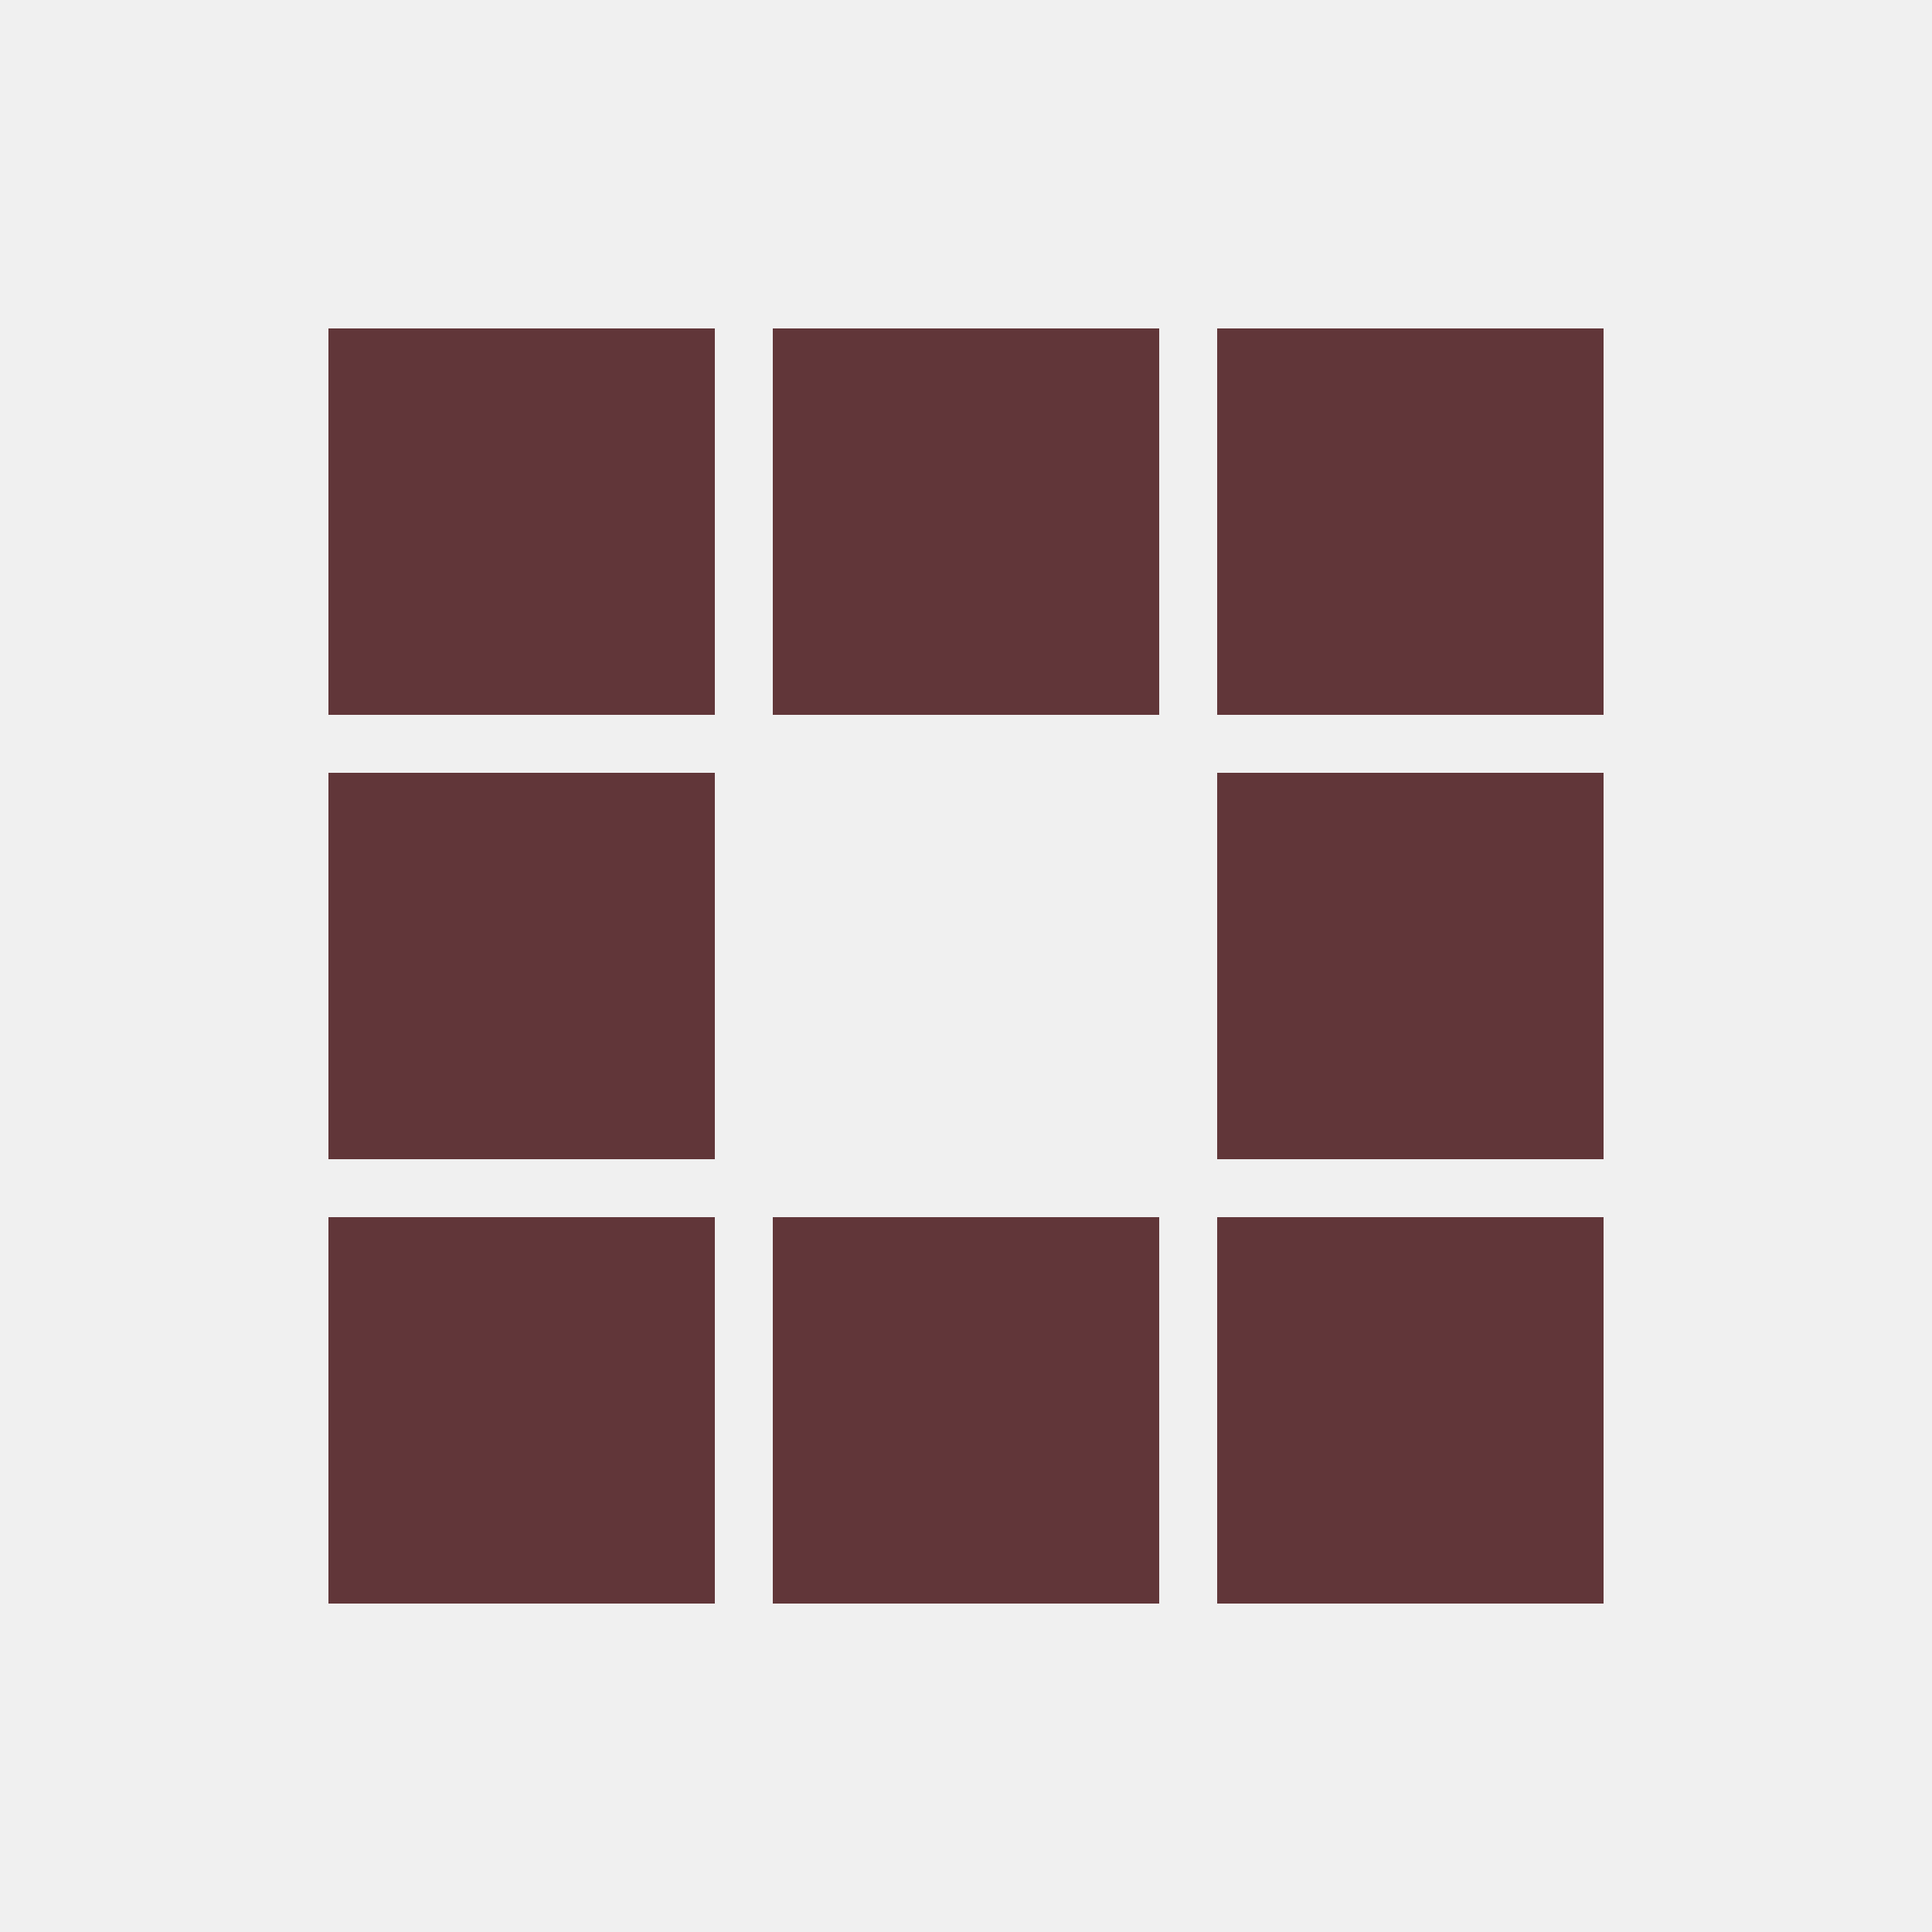
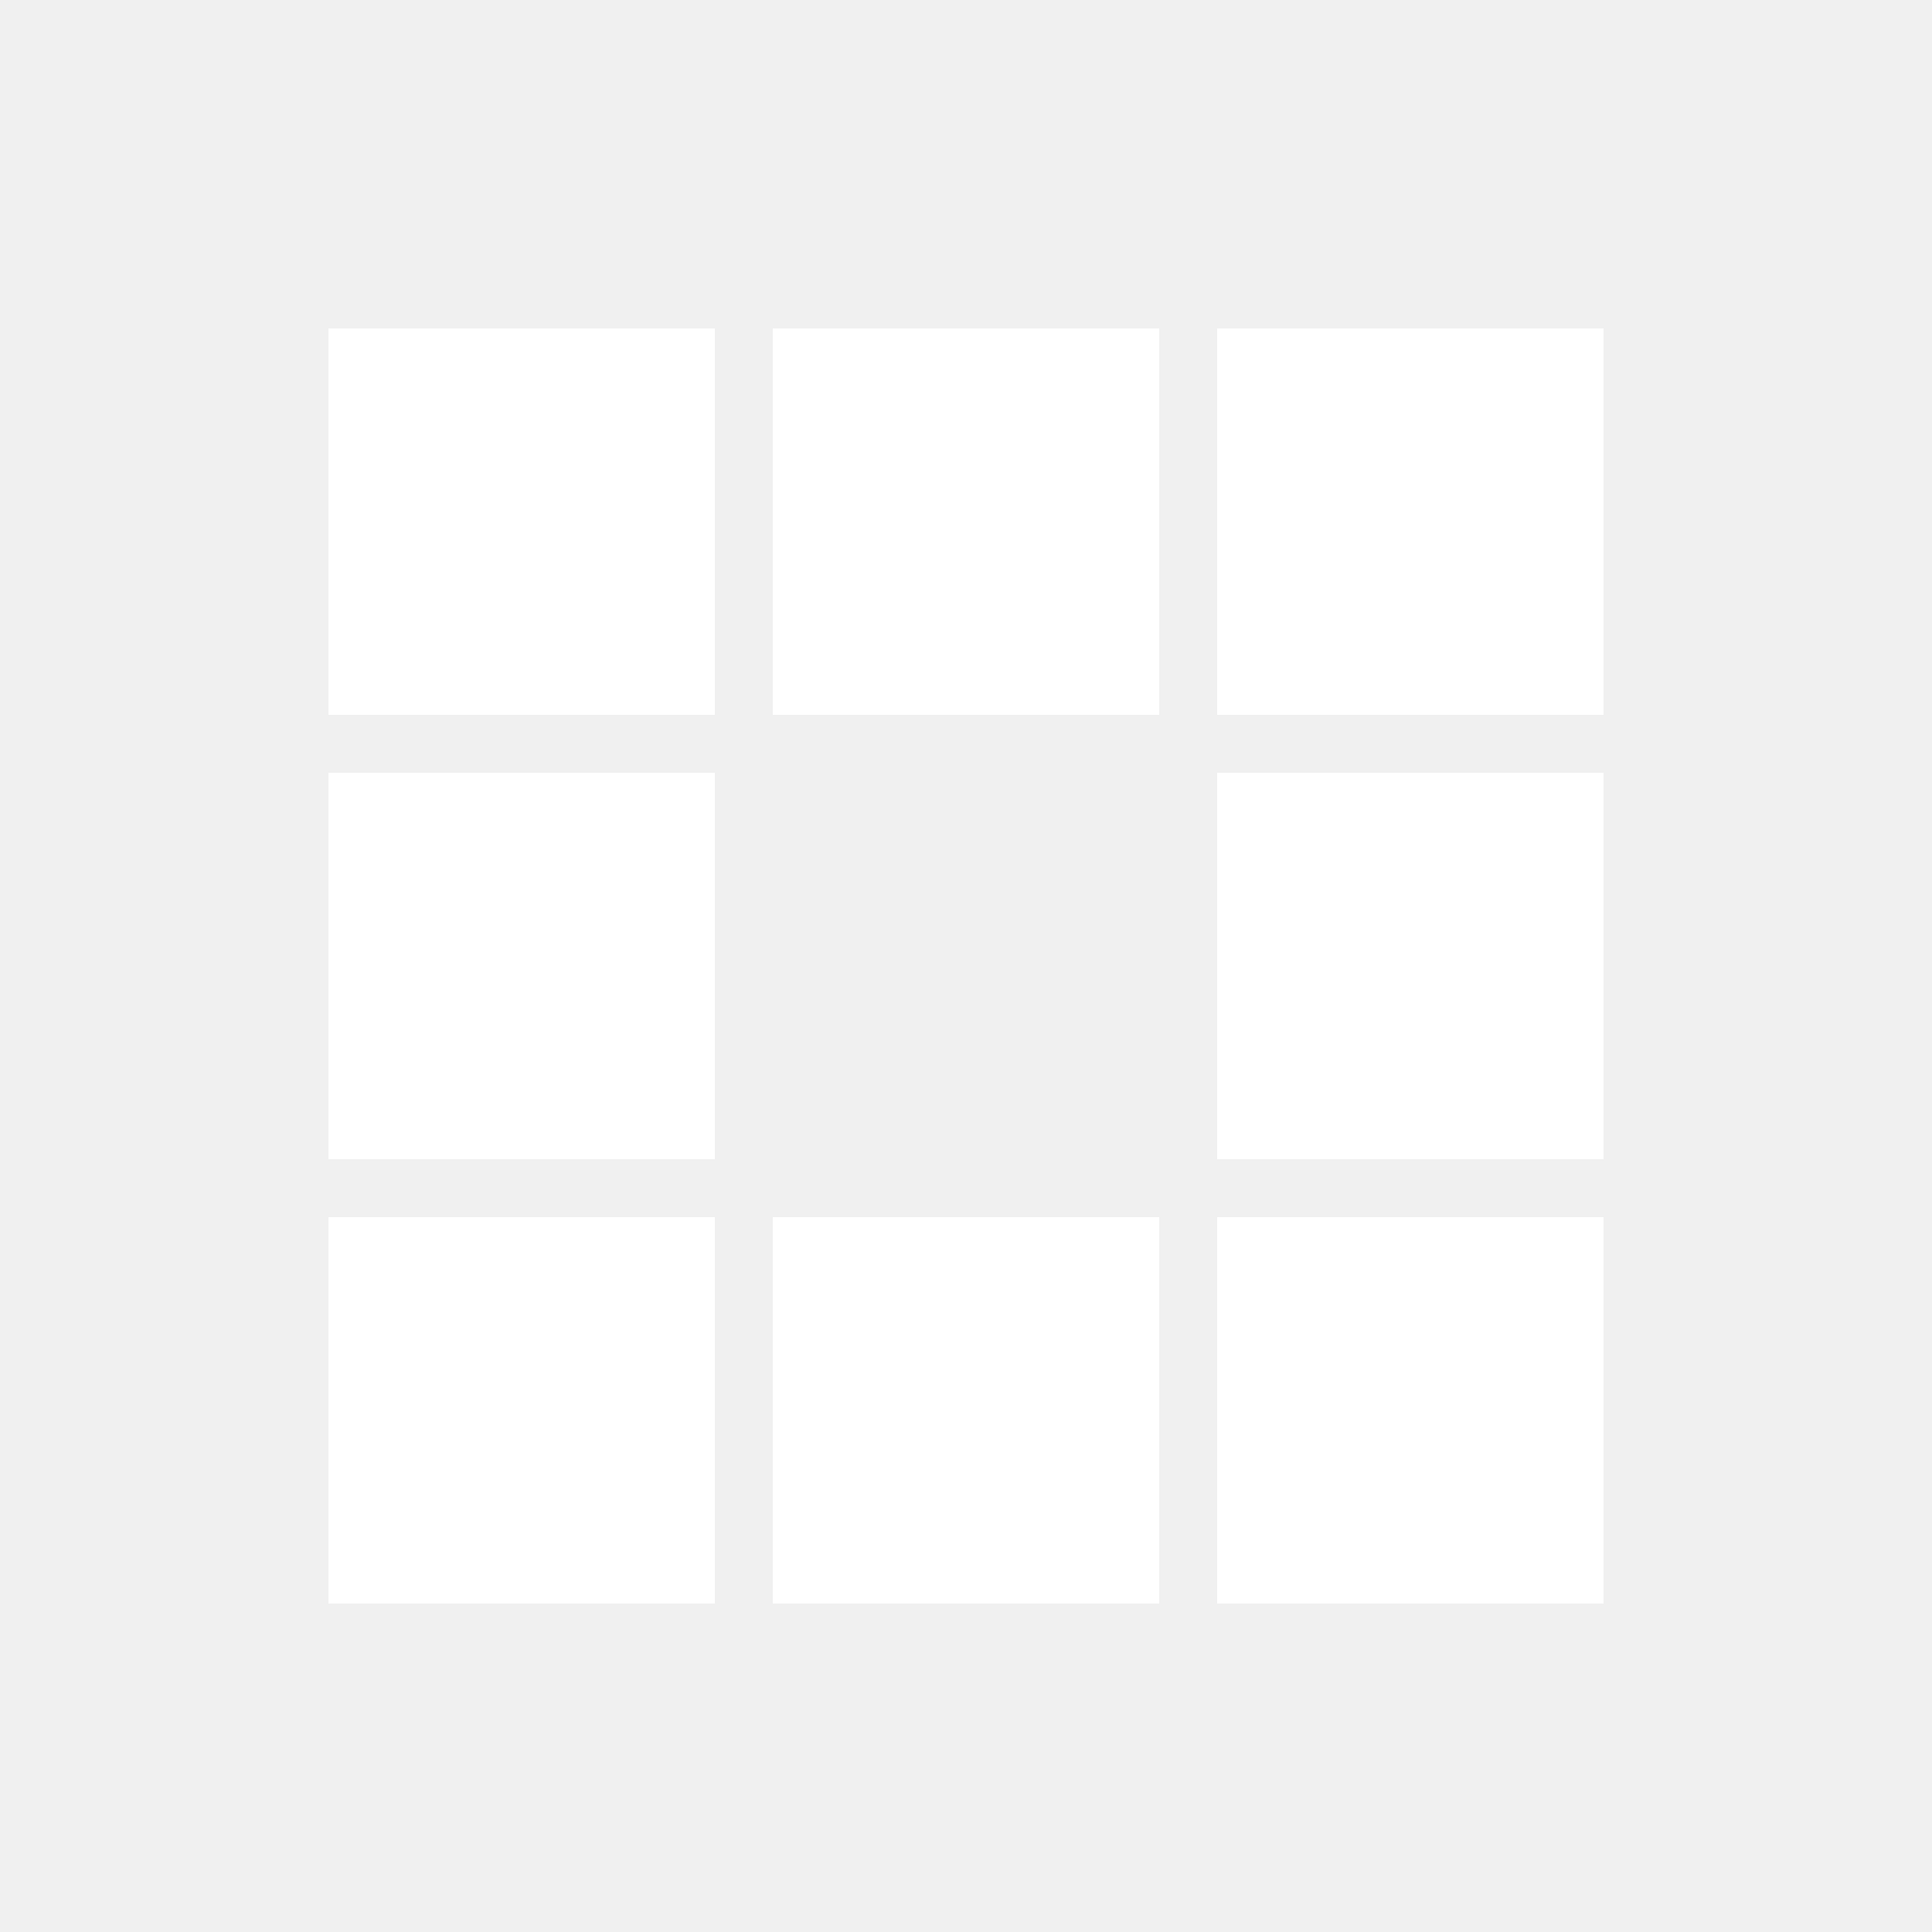
<svg xmlns="http://www.w3.org/2000/svg" style="margin: auto; background: none; display: block; shape-rendering: auto;" width="200px" height="200px" viewBox="0 0 100 100" preserveAspectRatio="xMidYMid">
-   <rect x="17" y="17" width="20" height="20" fill="#613639">
-     <animate attributeName="fill" values="#b2a292;#613639;#613639" keyTimes="0;0.125;1" dur="1s" repeatCount="indefinite" begin="0s" calcMode="discrete" />
+   <rect x="17" y="17" width="20" height="20" fill="#ffffff">
+     <animate attributeName="fill" values="##e5f4f8;#caf7f1;#ffffff" keyTimes="0;0.125;1" dur="1s" repeatCount="indefinite" begin="0s" calcMode="discrete" />
  </rect>
-   <rect x="40" y="17" width="20" height="20" fill="#613639">
-     <animate attributeName="fill" values="#b2a292;#613639;#613639" keyTimes="0;0.125;1" dur="1s" repeatCount="indefinite" begin="0.125s" calcMode="discrete" />
+   <rect x="40" y="17" width="20" height="20" fill="#ffffff">
+     <animate attributeName="fill" values="##e5f4f8;#caf7f1;#ffffff" keyTimes="0;0.125;1" dur="1s" repeatCount="indefinite" begin="0.125s" calcMode="discrete" />
  </rect>
-   <rect x="63" y="17" width="20" height="20" fill="#613639">
-     <animate attributeName="fill" values="#b2a292;#613639;#613639" keyTimes="0;0.125;1" dur="1s" repeatCount="indefinite" begin="0.25s" calcMode="discrete" />
+   <rect x="63" y="17" width="20" height="20" fill="#ffffff">
+     <animate attributeName="fill" values="##e5f4f8;#caf7f1;#ffffff" keyTimes="0;0.125;1" dur="1s" repeatCount="indefinite" begin="0.25s" calcMode="discrete" />
  </rect>
-   <rect x="17" y="40" width="20" height="20" fill="#613639">
-     <animate attributeName="fill" values="#b2a292;#613639;#613639" keyTimes="0;0.125;1" dur="1s" repeatCount="indefinite" begin="0.875s" calcMode="discrete" />
+   <rect x="17" y="40" width="20" height="20" fill="#ffffff">
+     <animate attributeName="fill" values="##e5f4f8;#caf7f1;#ffffff" keyTimes="0;0.125;1" dur="1s" repeatCount="indefinite" begin="0.875s" calcMode="discrete" />
  </rect>
-   <rect x="63" y="40" width="20" height="20" fill="#613639">
-     <animate attributeName="fill" values="#b2a292;#613639;#613639" keyTimes="0;0.125;1" dur="1s" repeatCount="indefinite" begin="0.375s" calcMode="discrete" />
+   <rect x="63" y="40" width="20" height="20" fill="#ffffff">
+     <animate attributeName="fill" values="##e5f4f8;#caf7f1;#ffffff" keyTimes="0;0.125;1" dur="1s" repeatCount="indefinite" begin="0.375s" calcMode="discrete" />
  </rect>
-   <rect x="17" y="63" width="20" height="20" fill="#613639">
-     <animate attributeName="fill" values="#b2a292;#613639;#613639" keyTimes="0;0.125;1" dur="1s" repeatCount="indefinite" begin="0.75s" calcMode="discrete" />
+   <rect x="17" y="63" width="20" height="20" fill="#ffffff">
+     <animate attributeName="fill" values="##e5f4f8;#caf7f1;#ffffff" keyTimes="0;0.125;1" dur="1s" repeatCount="indefinite" begin="0.75s" calcMode="discrete" />
  </rect>
-   <rect x="40" y="63" width="20" height="20" fill="#613639">
-     <animate attributeName="fill" values="#b2a292;#613639;#613639" keyTimes="0;0.125;1" dur="1s" repeatCount="indefinite" begin="0.625s" calcMode="discrete" />
+   <rect x="40" y="63" width="20" height="20" fill="#ffffff">
+     <animate attributeName="fill" values="##e5f4f8;#caf7f1;#ffffff" keyTimes="0;0.125;1" dur="1s" repeatCount="indefinite" begin="0.625s" calcMode="discrete" />
  </rect>
-   <rect x="63" y="63" width="20" height="20" fill="#613639">
-     <animate attributeName="fill" values="#b2a292;#613639;#613639" keyTimes="0;0.125;1" dur="1s" repeatCount="indefinite" begin="0.5s" calcMode="discrete" />
+   <rect x="63" y="63" width="20" height="20" fill="#ffffff">
+     <animate attributeName="fill" values="##e5f4f8;#caf7f1;#ffffff" keyTimes="0;0.125;1" dur="1s" repeatCount="indefinite" begin="0.5s" calcMode="discrete" />
  </rect>
</svg>
